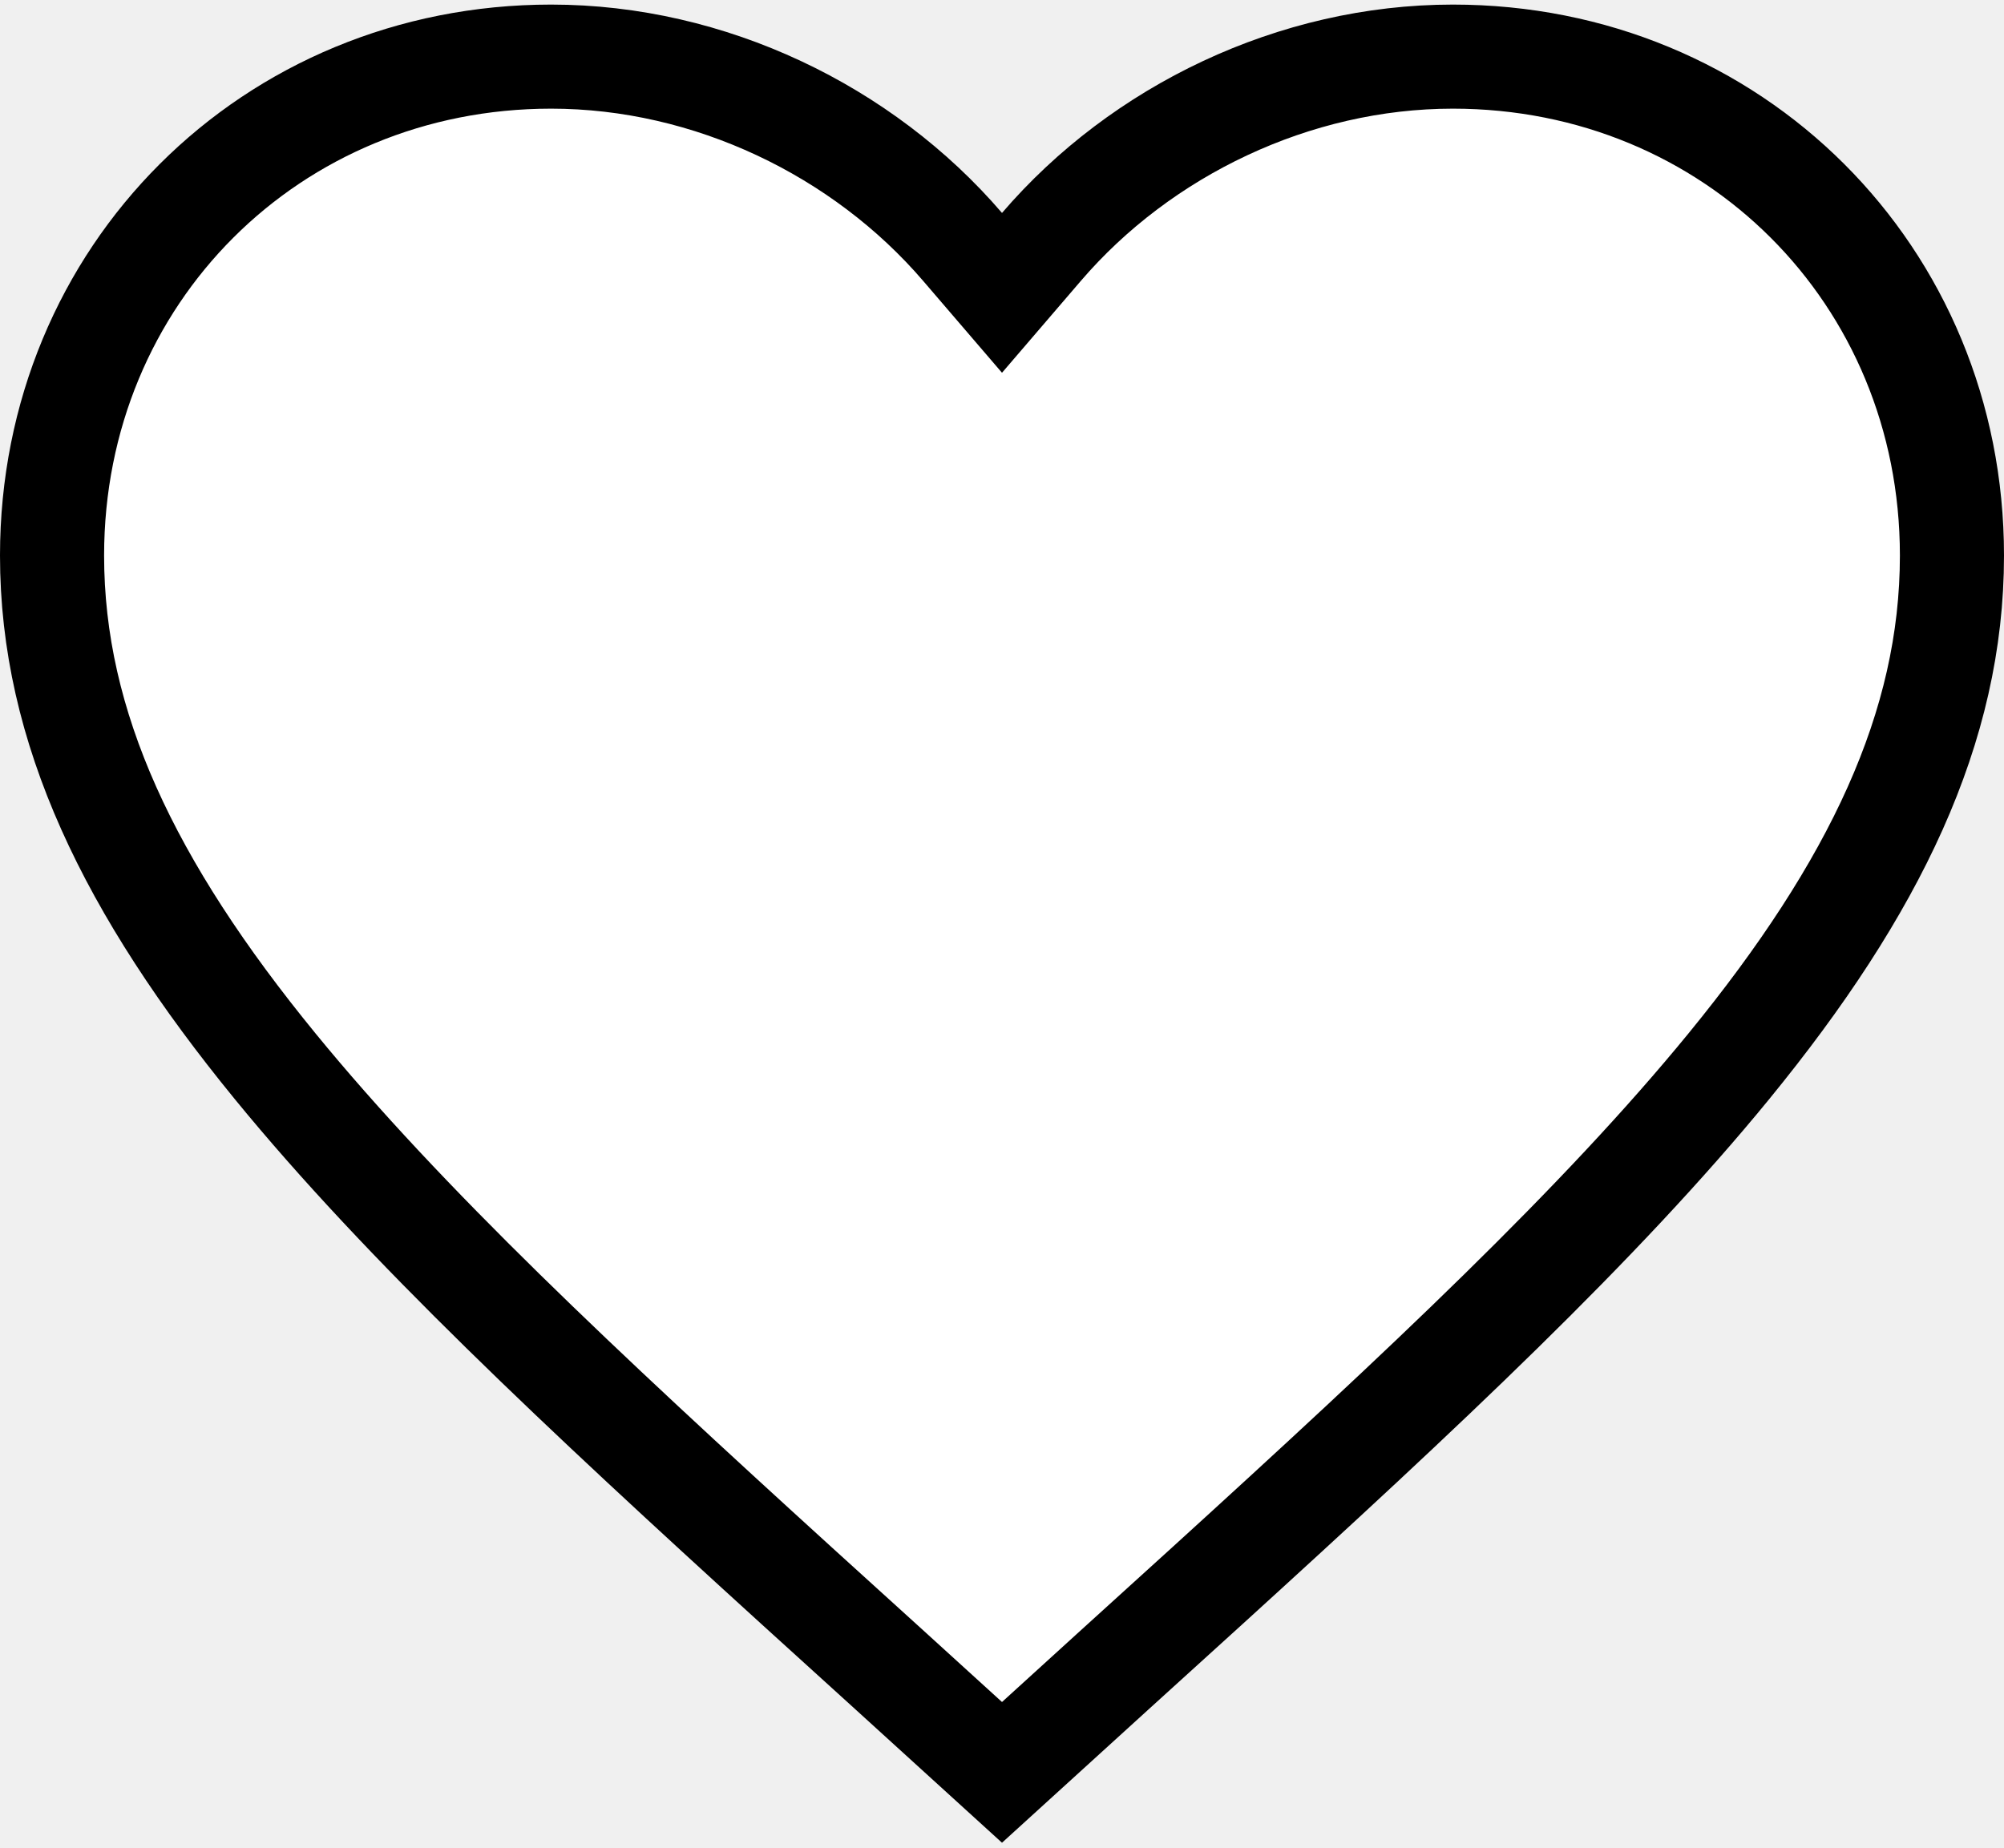
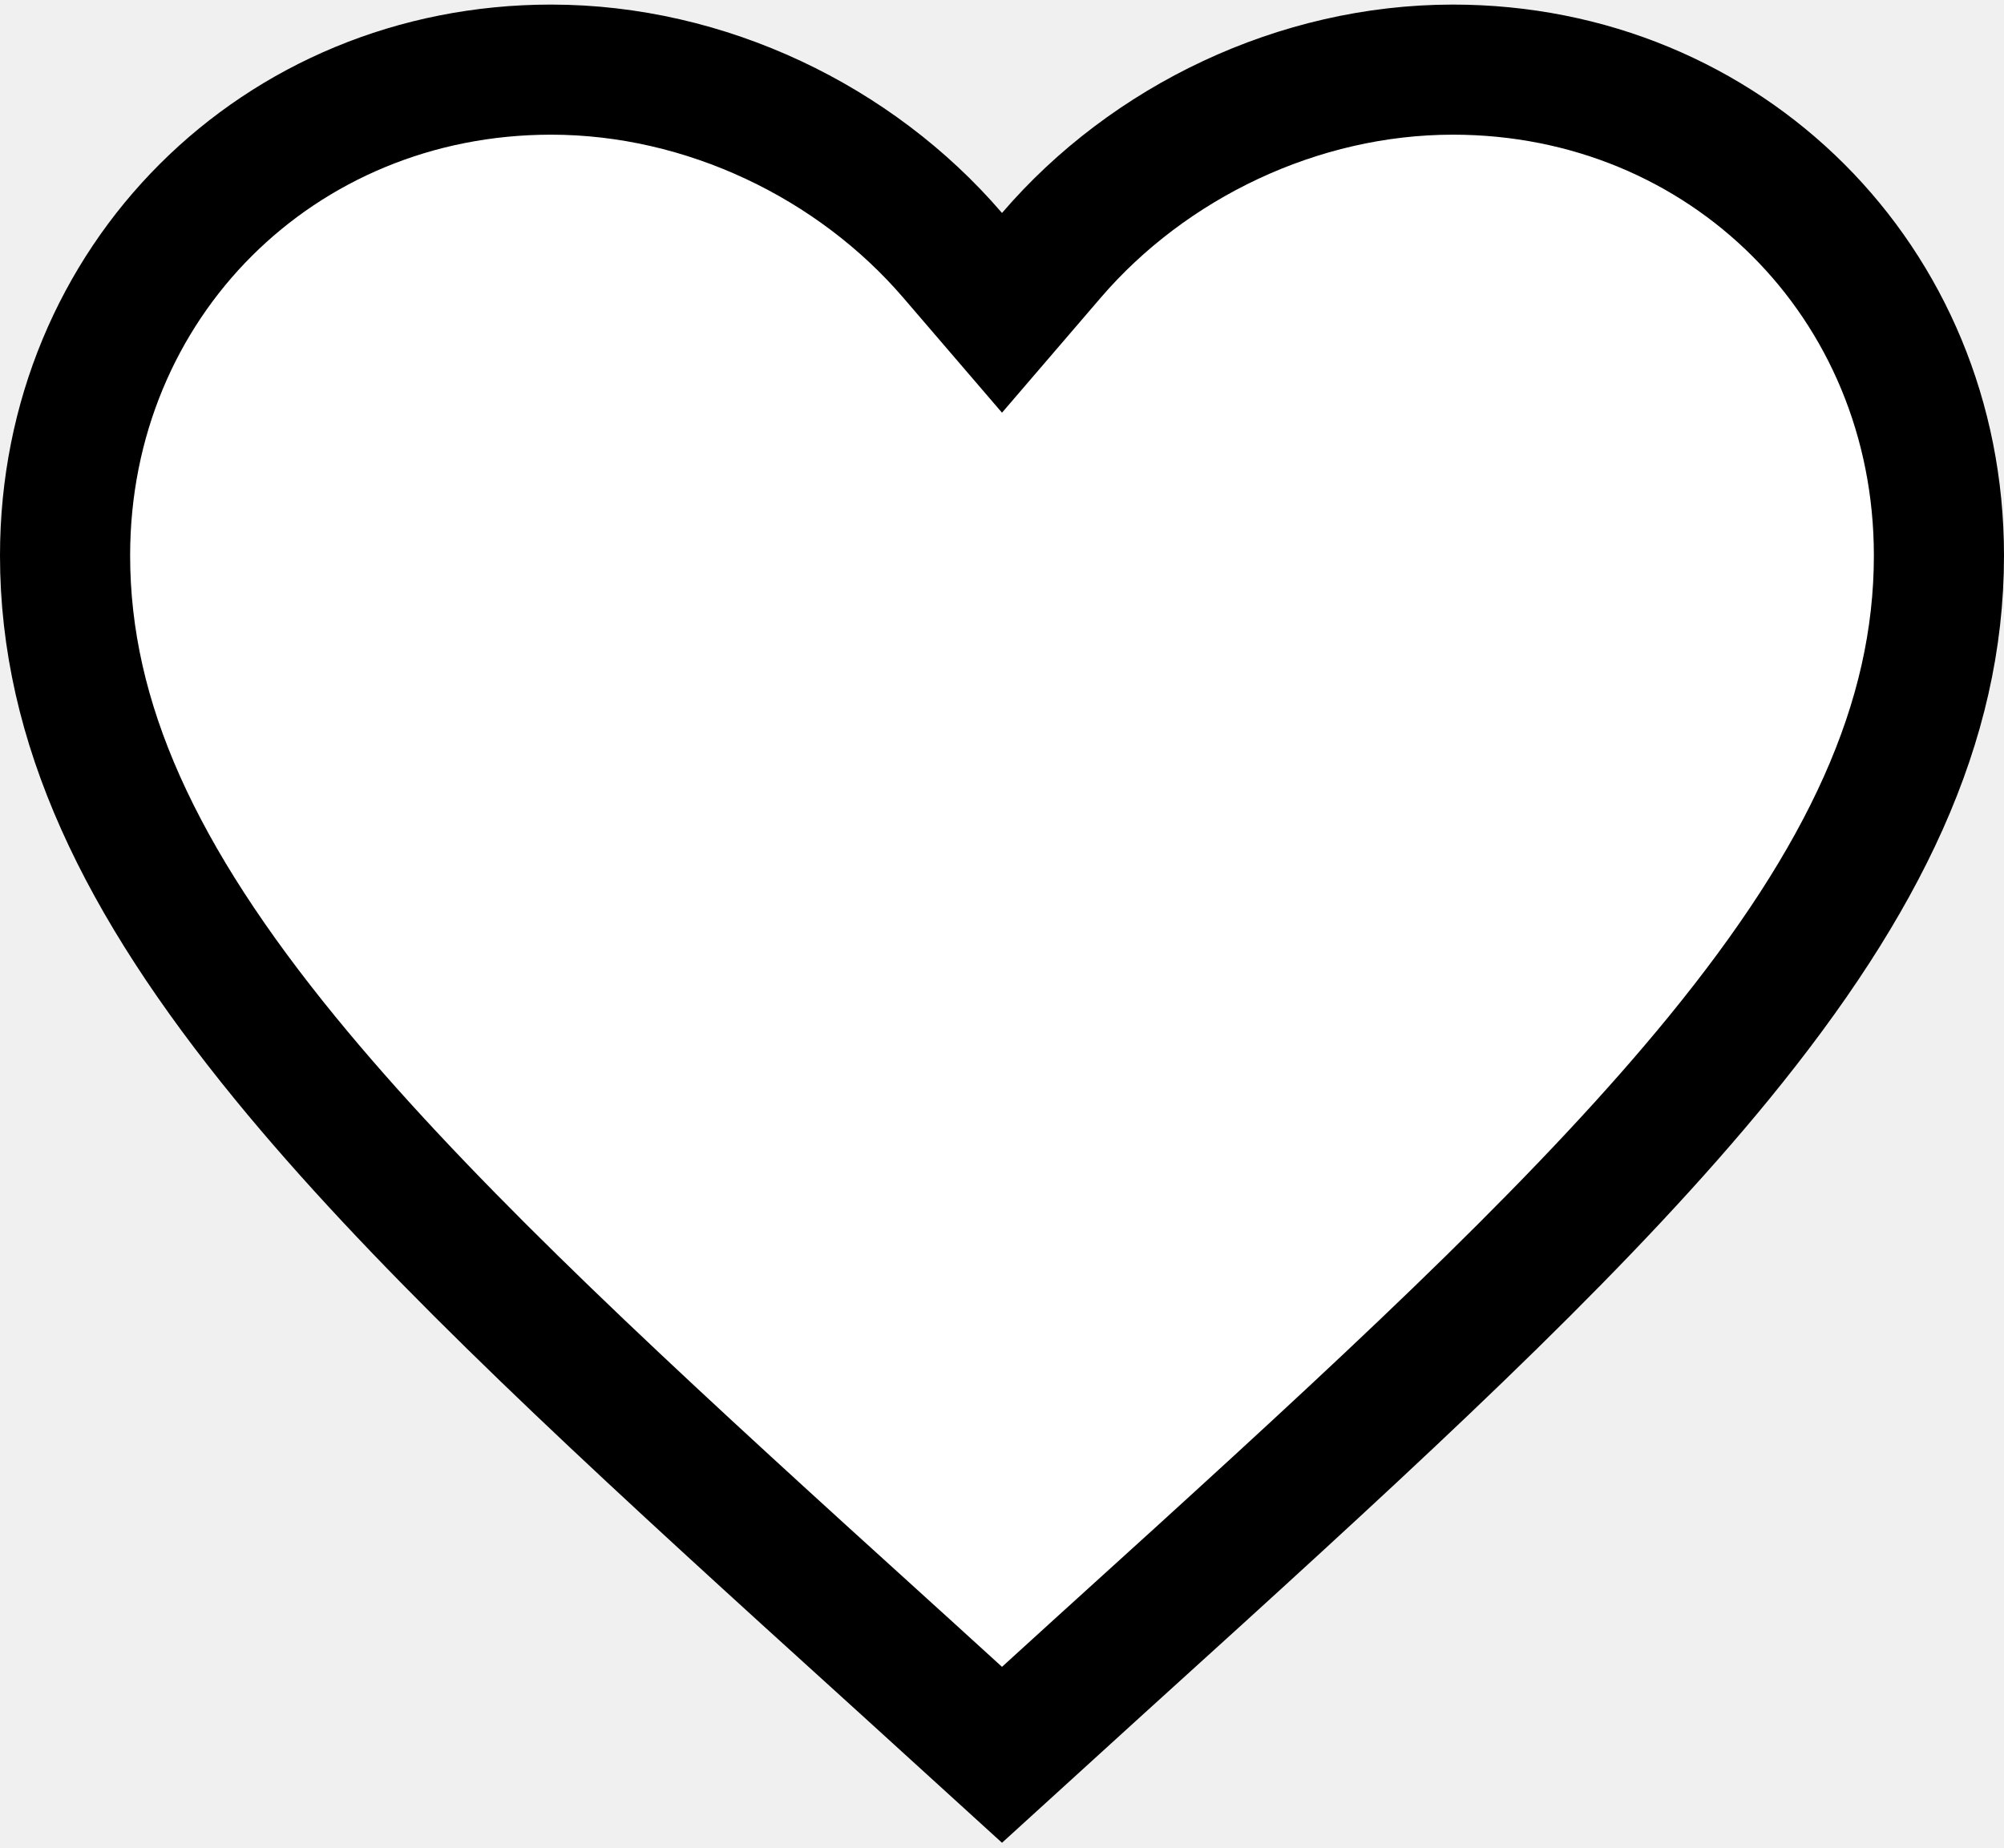
<svg xmlns="http://www.w3.org/2000/svg" width="77" height="71" viewBox="0 0 77 71" fill="none">
-   <path d="M55.825 2.176C66.581 2.176 75 10.561 75 21.351C75 27.95 72.041 34.113 66.428 40.98C61.497 47.013 54.679 53.402 46.384 60.951L42.739 64.26L42.736 64.263L38.5 68.118L34.264 64.263L34.261 64.26L30.616 60.951C22.321 53.402 15.503 47.013 10.572 40.98C4.959 34.113 2 27.95 2 21.351C2 10.561 10.419 2.176 21.175 2.176C27.269 2.176 33.152 5.023 36.982 9.486L38.5 11.255L40.018 9.486C43.848 5.023 49.731 2.176 55.825 2.176Z" fill="white" stroke="black" stroke-width="4" />
+   <path d="M55.825 2.676C66.305 2.676 74.5 10.838 74.5 21.351C74.5 27.786 71.62 33.839 66.041 40.665C61.135 46.666 54.345 53.03 46.05 60.58L42.403 63.89L42.399 63.893L38.5 67.443L34.601 63.893L34.597 63.89L30.951 60.58C22.656 53.03 15.865 46.667 10.959 40.665C5.38 33.839 2.5 27.786 2.5 21.351C2.5 10.838 10.695 2.676 21.175 2.676C27.118 2.676 32.863 5.456 36.602 9.812L38.5 12.023L40.398 9.812C44.137 5.456 49.882 2.676 55.825 2.676Z" fill="white" stroke="black" stroke-width="5" />
</svg>
